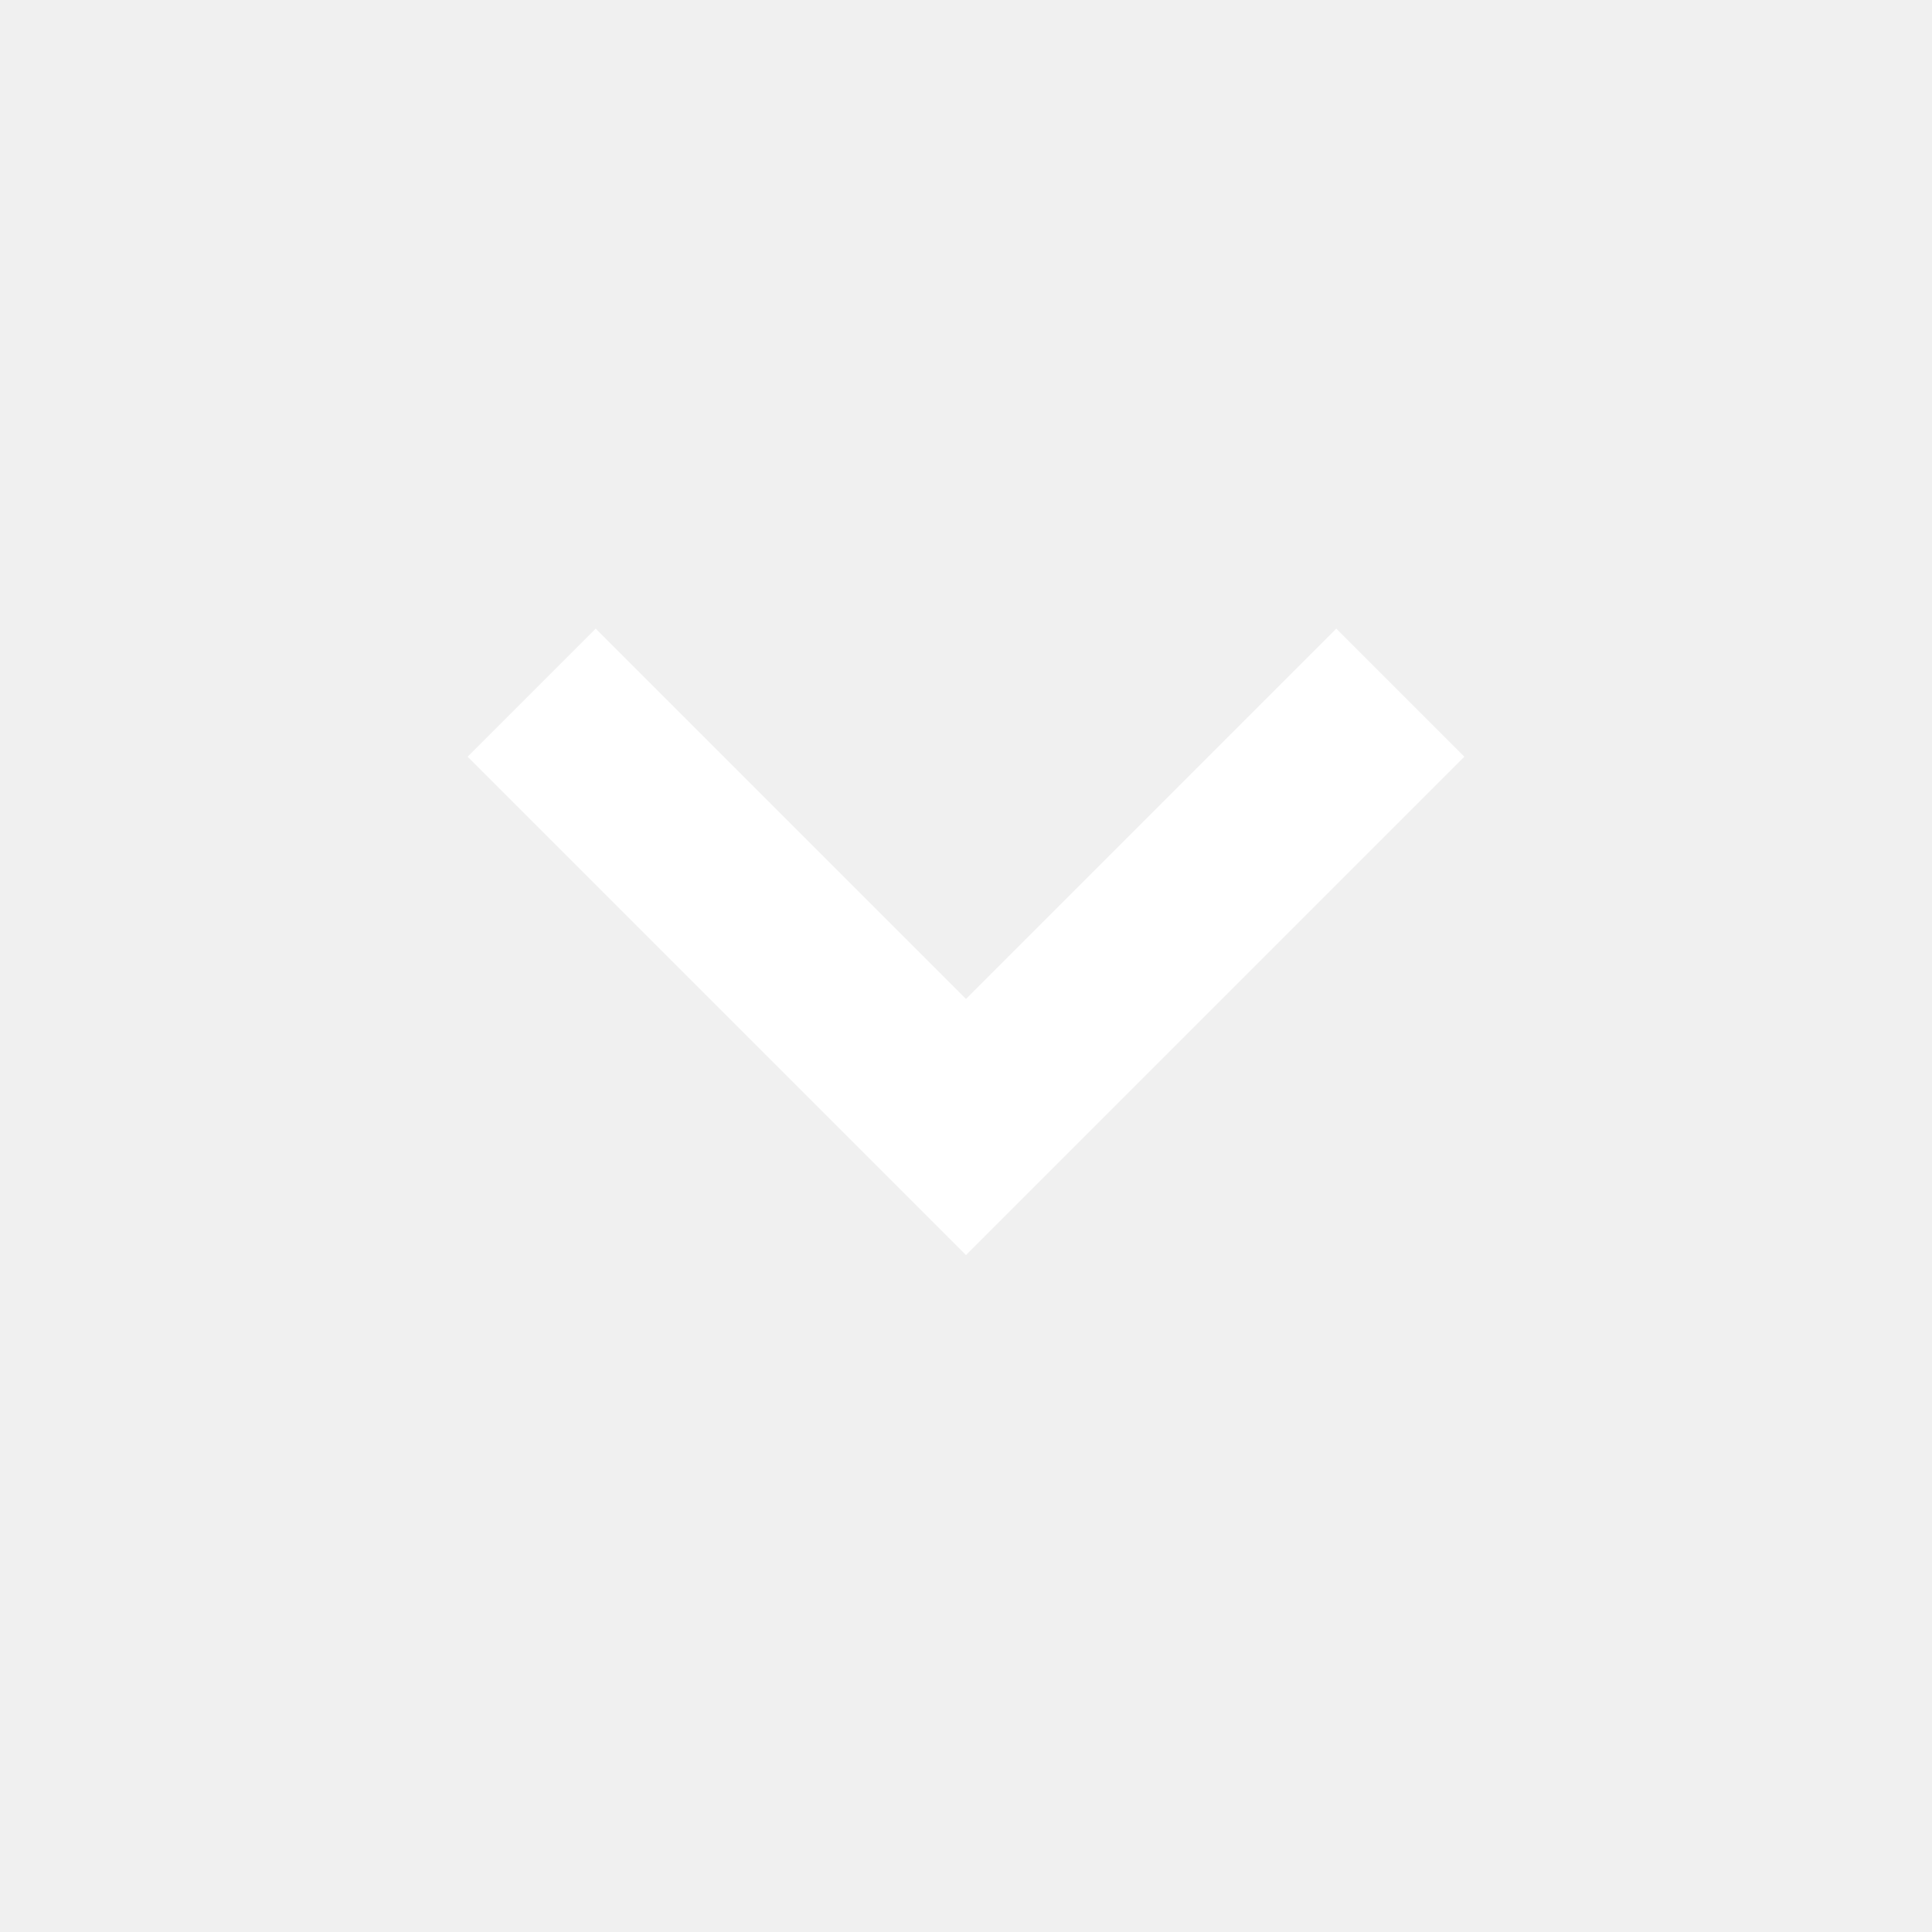
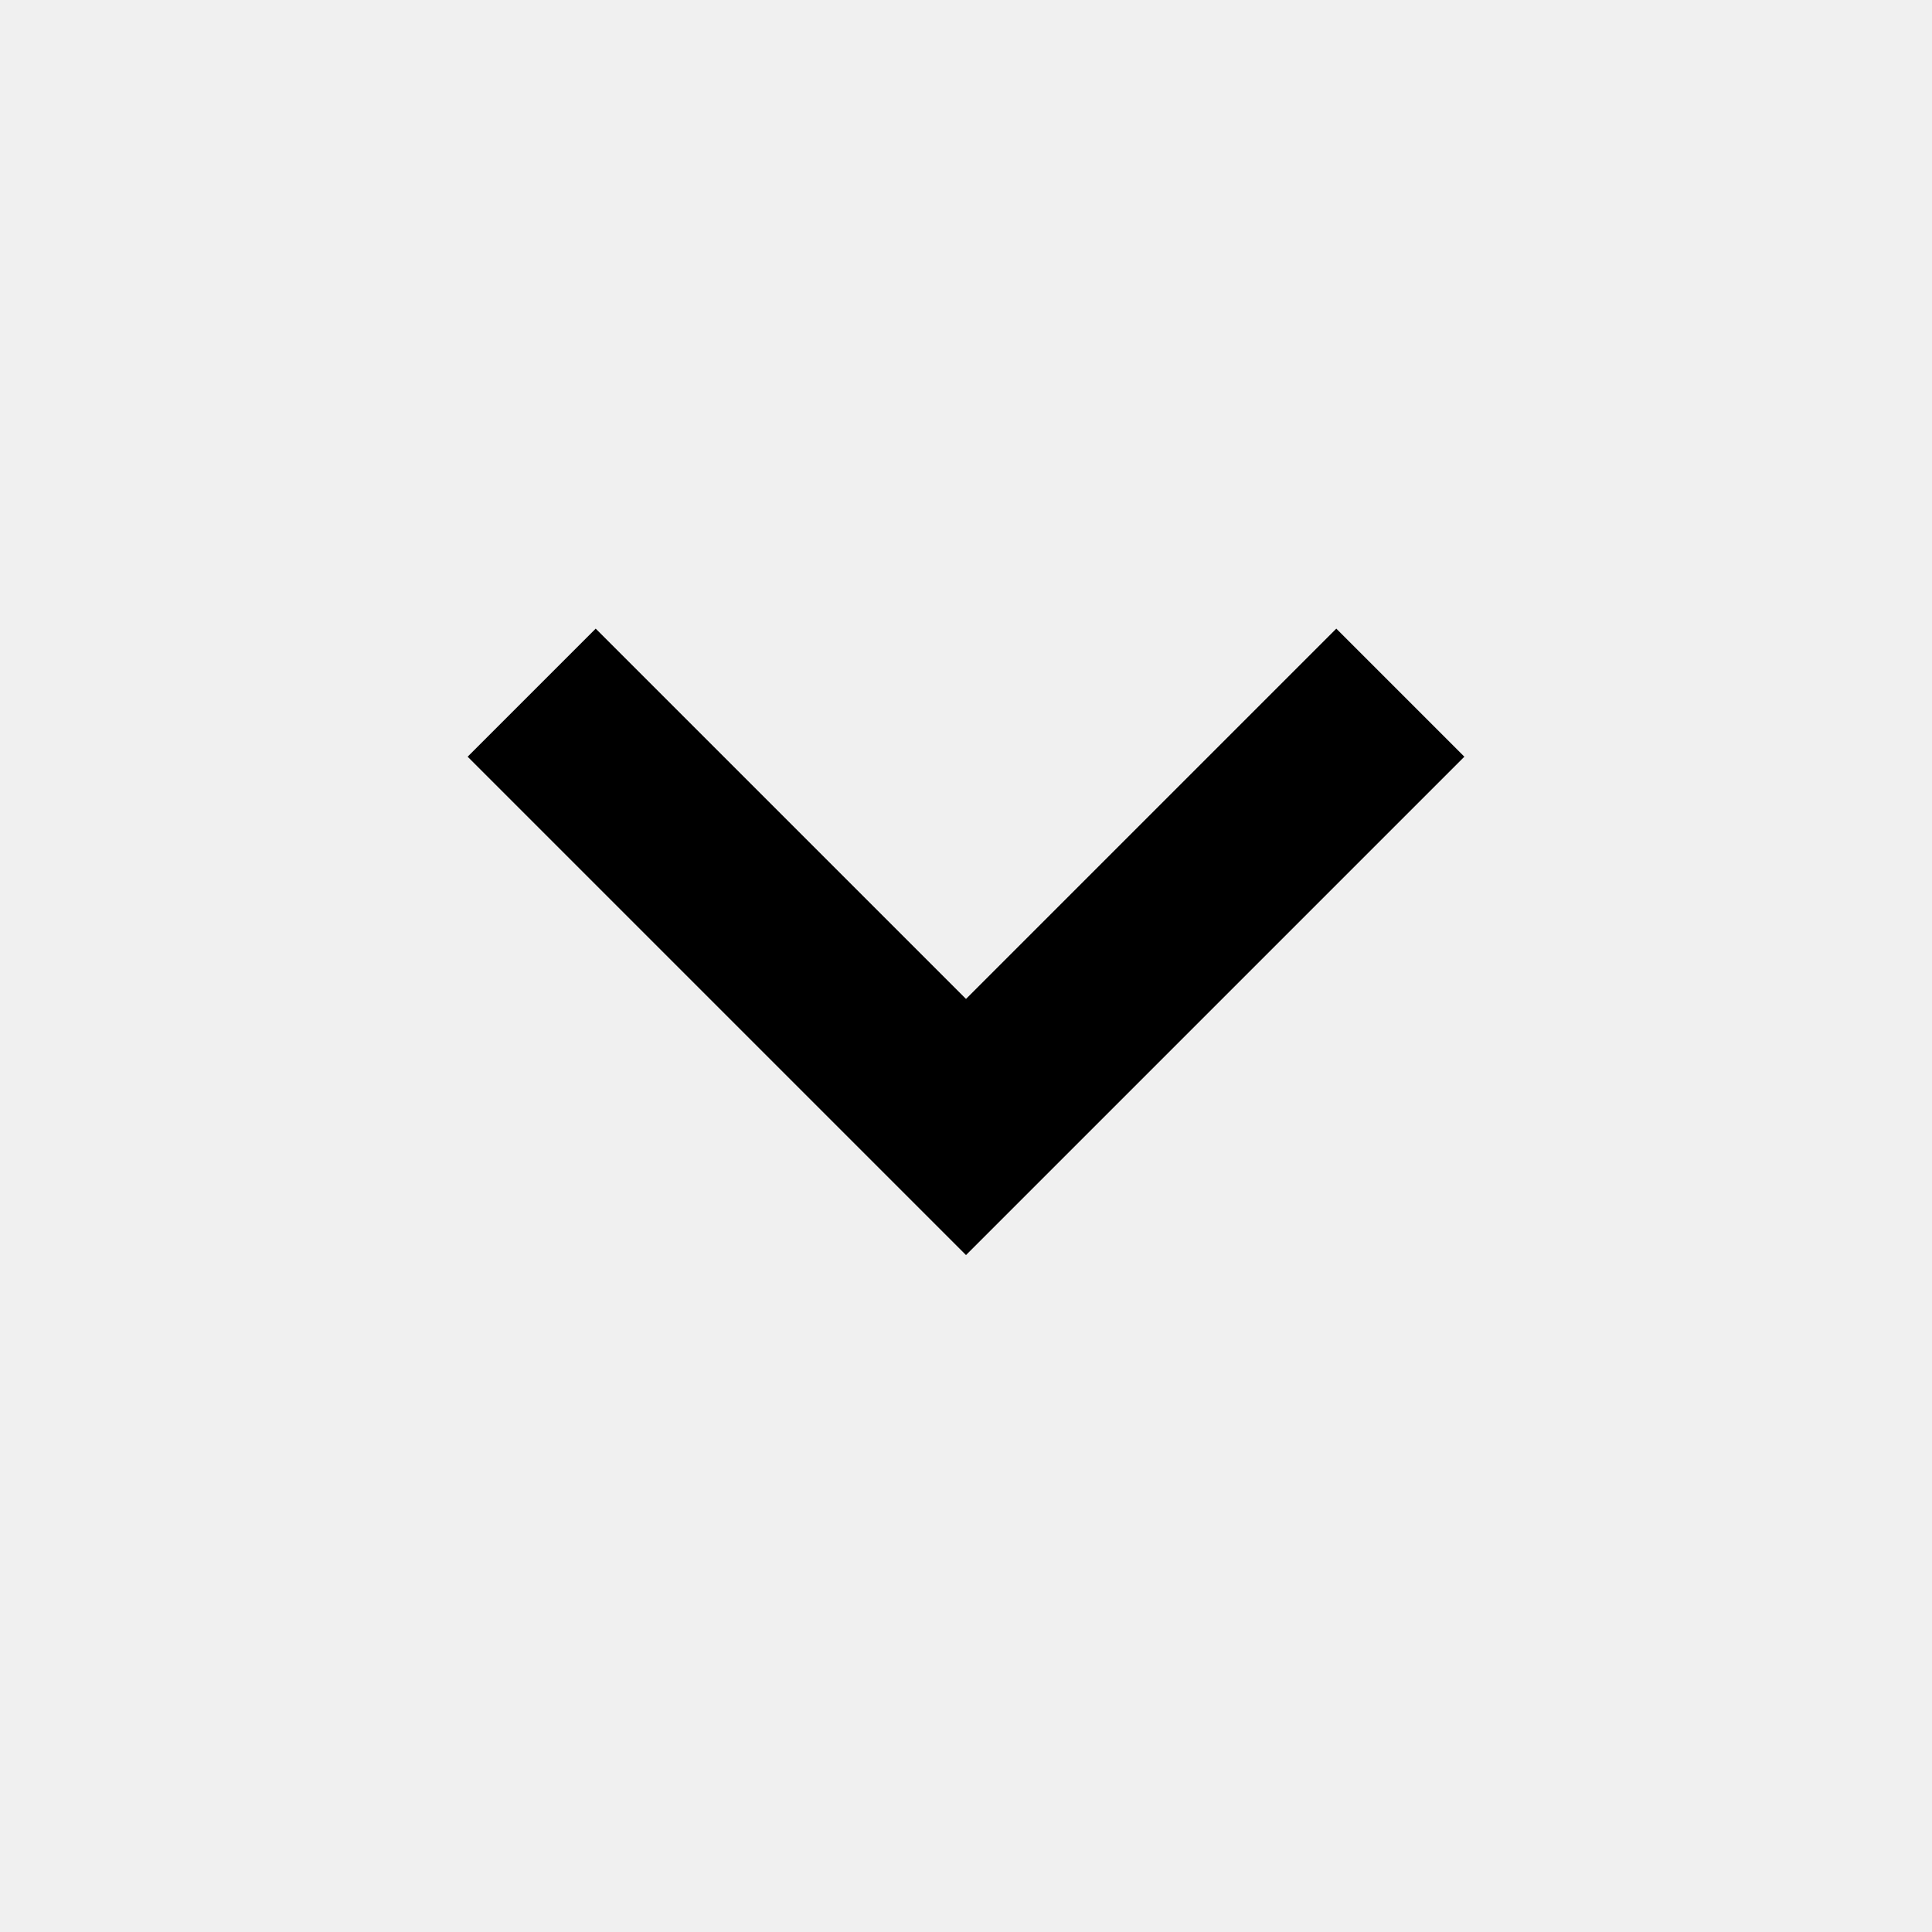
<svg xmlns="http://www.w3.org/2000/svg" width="24" height="24" viewBox="0 0 24 24" fill="none">
  <mask id="mask0_1739_28" style="mask-type:alpha" maskUnits="userSpaceOnUse" x="0" y="0" width="24" height="24">
-     <rect width="24" height="24" fill="#D9D9D9" />
+     <rect width="24" height="24" fill="currentColor" />
  </mask>
  <g mask="url(#mask0_1739_28)">
-     <path d="M12 15.591L5.809 9.4L7.4 7.809L12 12.409L16.6 7.809L18.191 9.4L12 15.591Z" fill="white" />
+     <path d="M12 15.591L5.809 9.4L7.4 7.809L12 12.409L16.6 7.809L18.191 9.4L12 15.591Z" fill="currentColor" />
  </g>
</svg>
